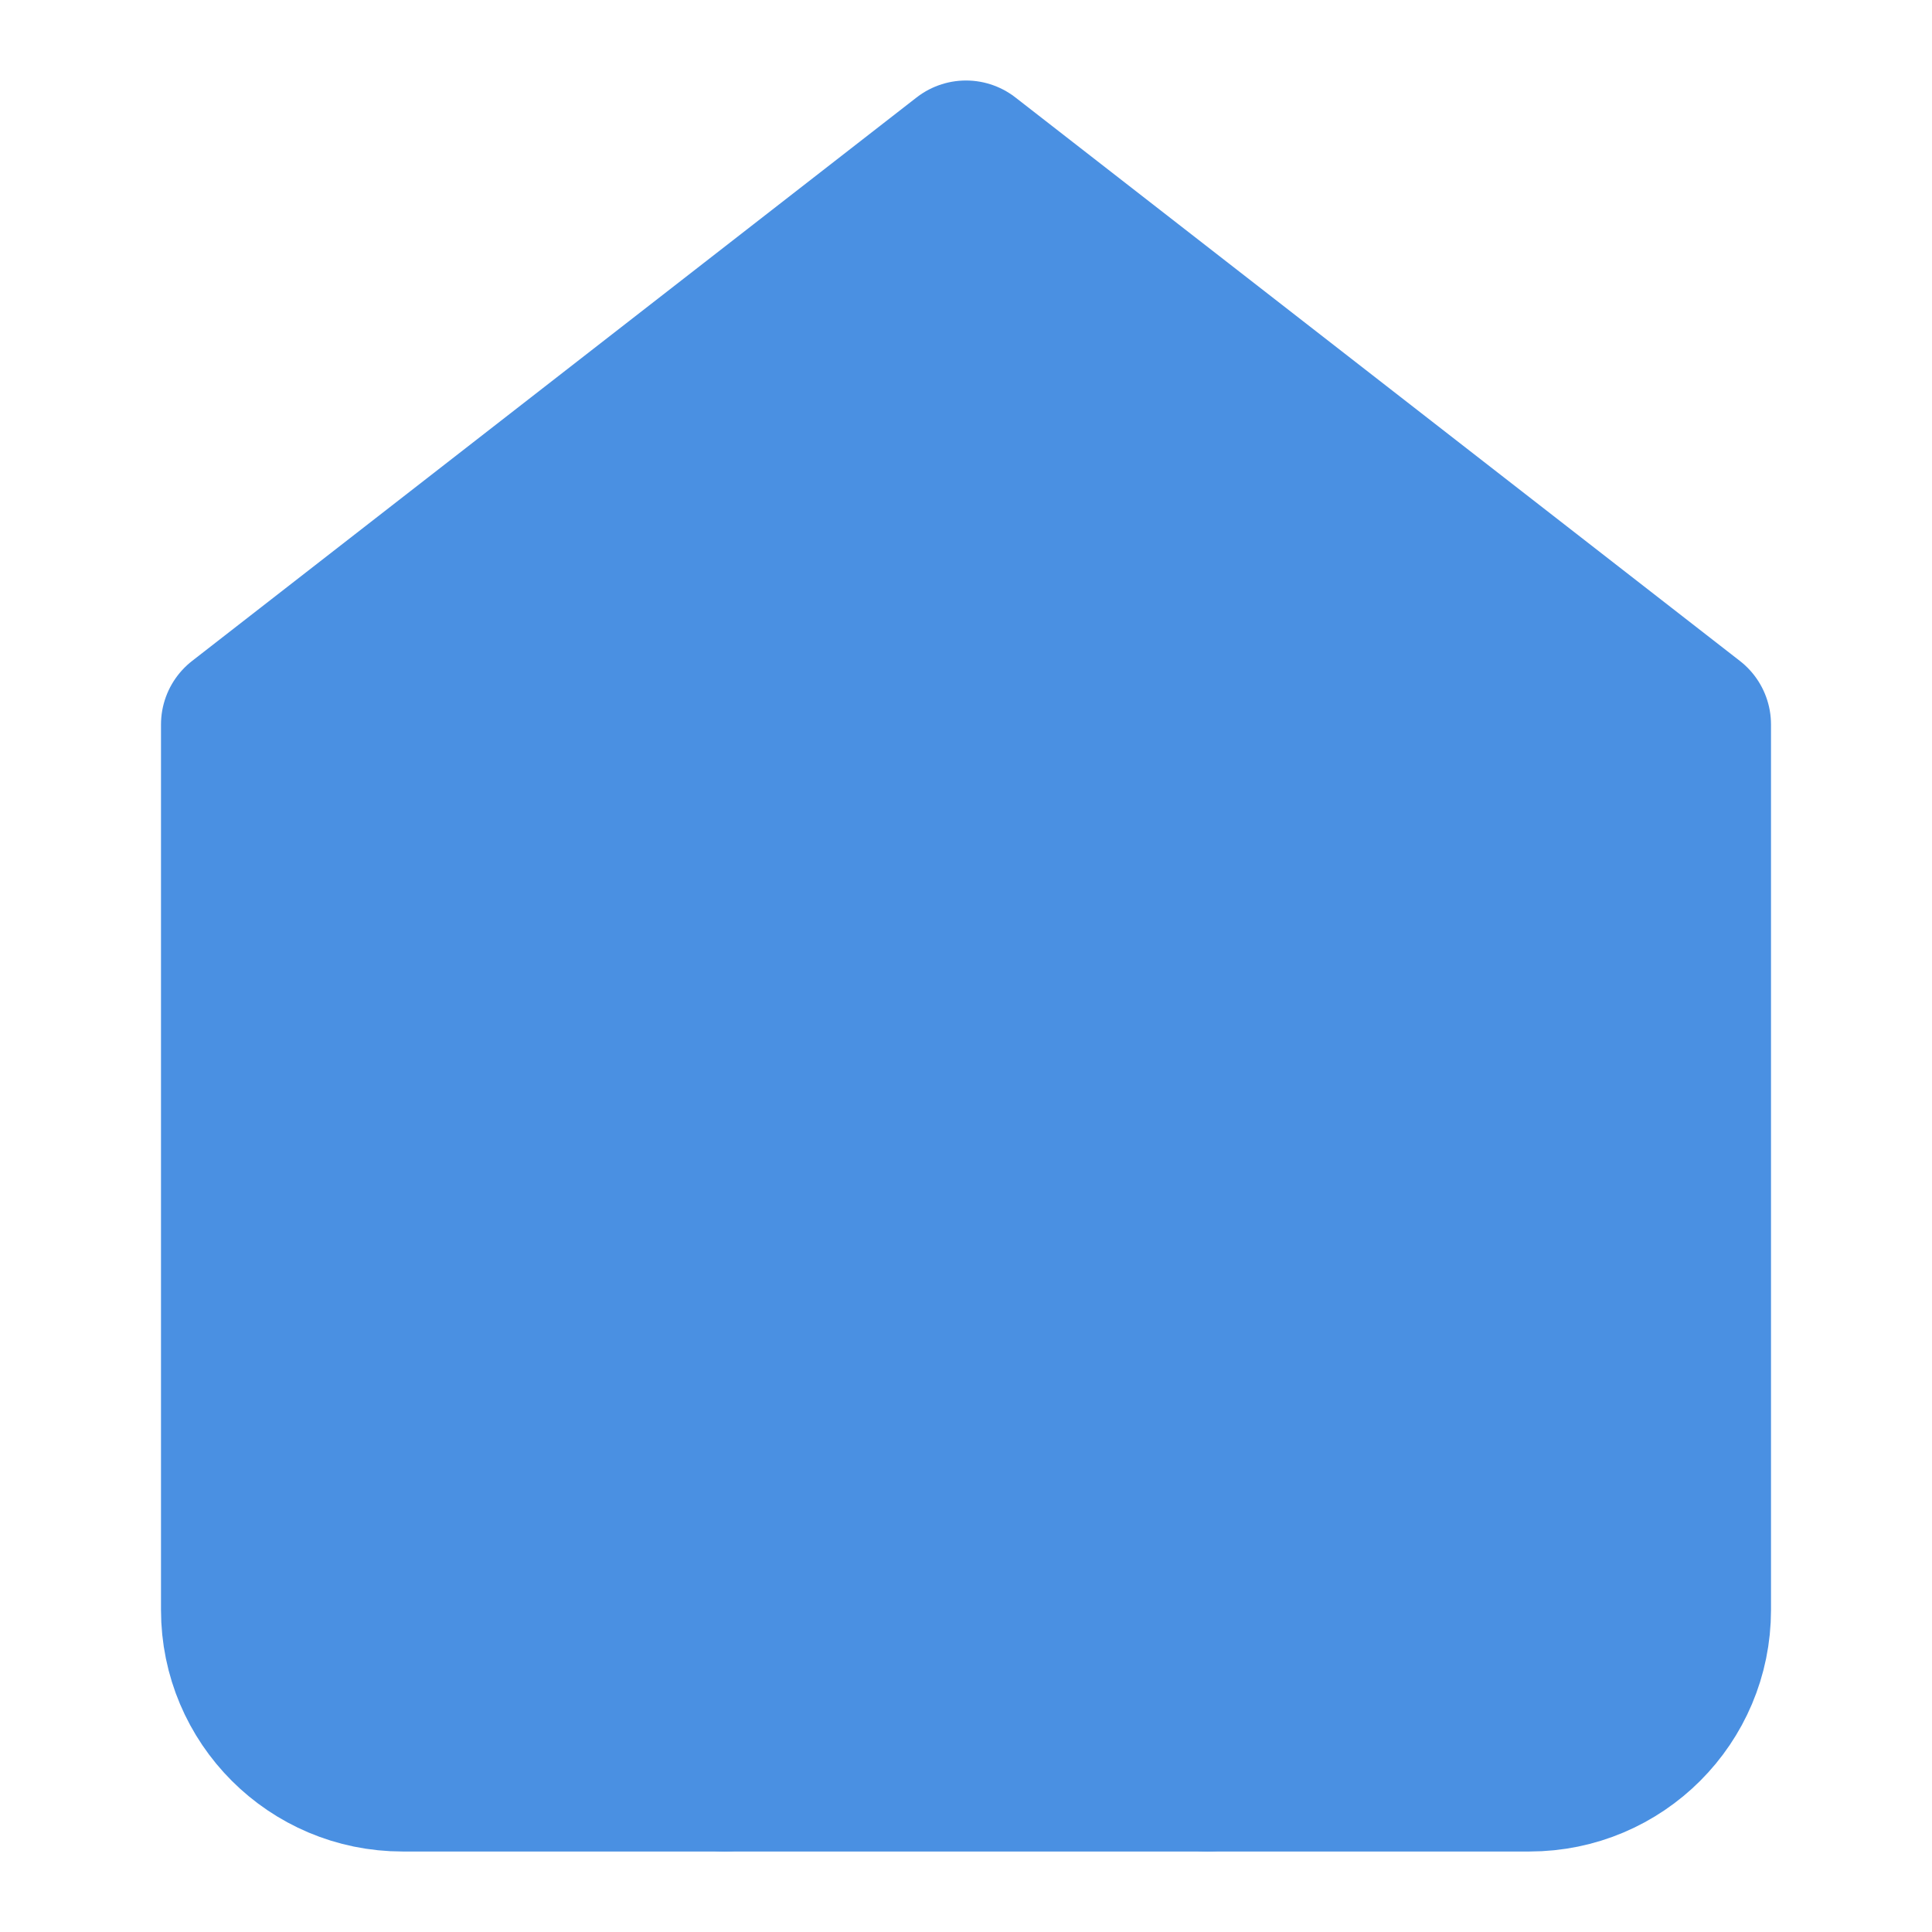
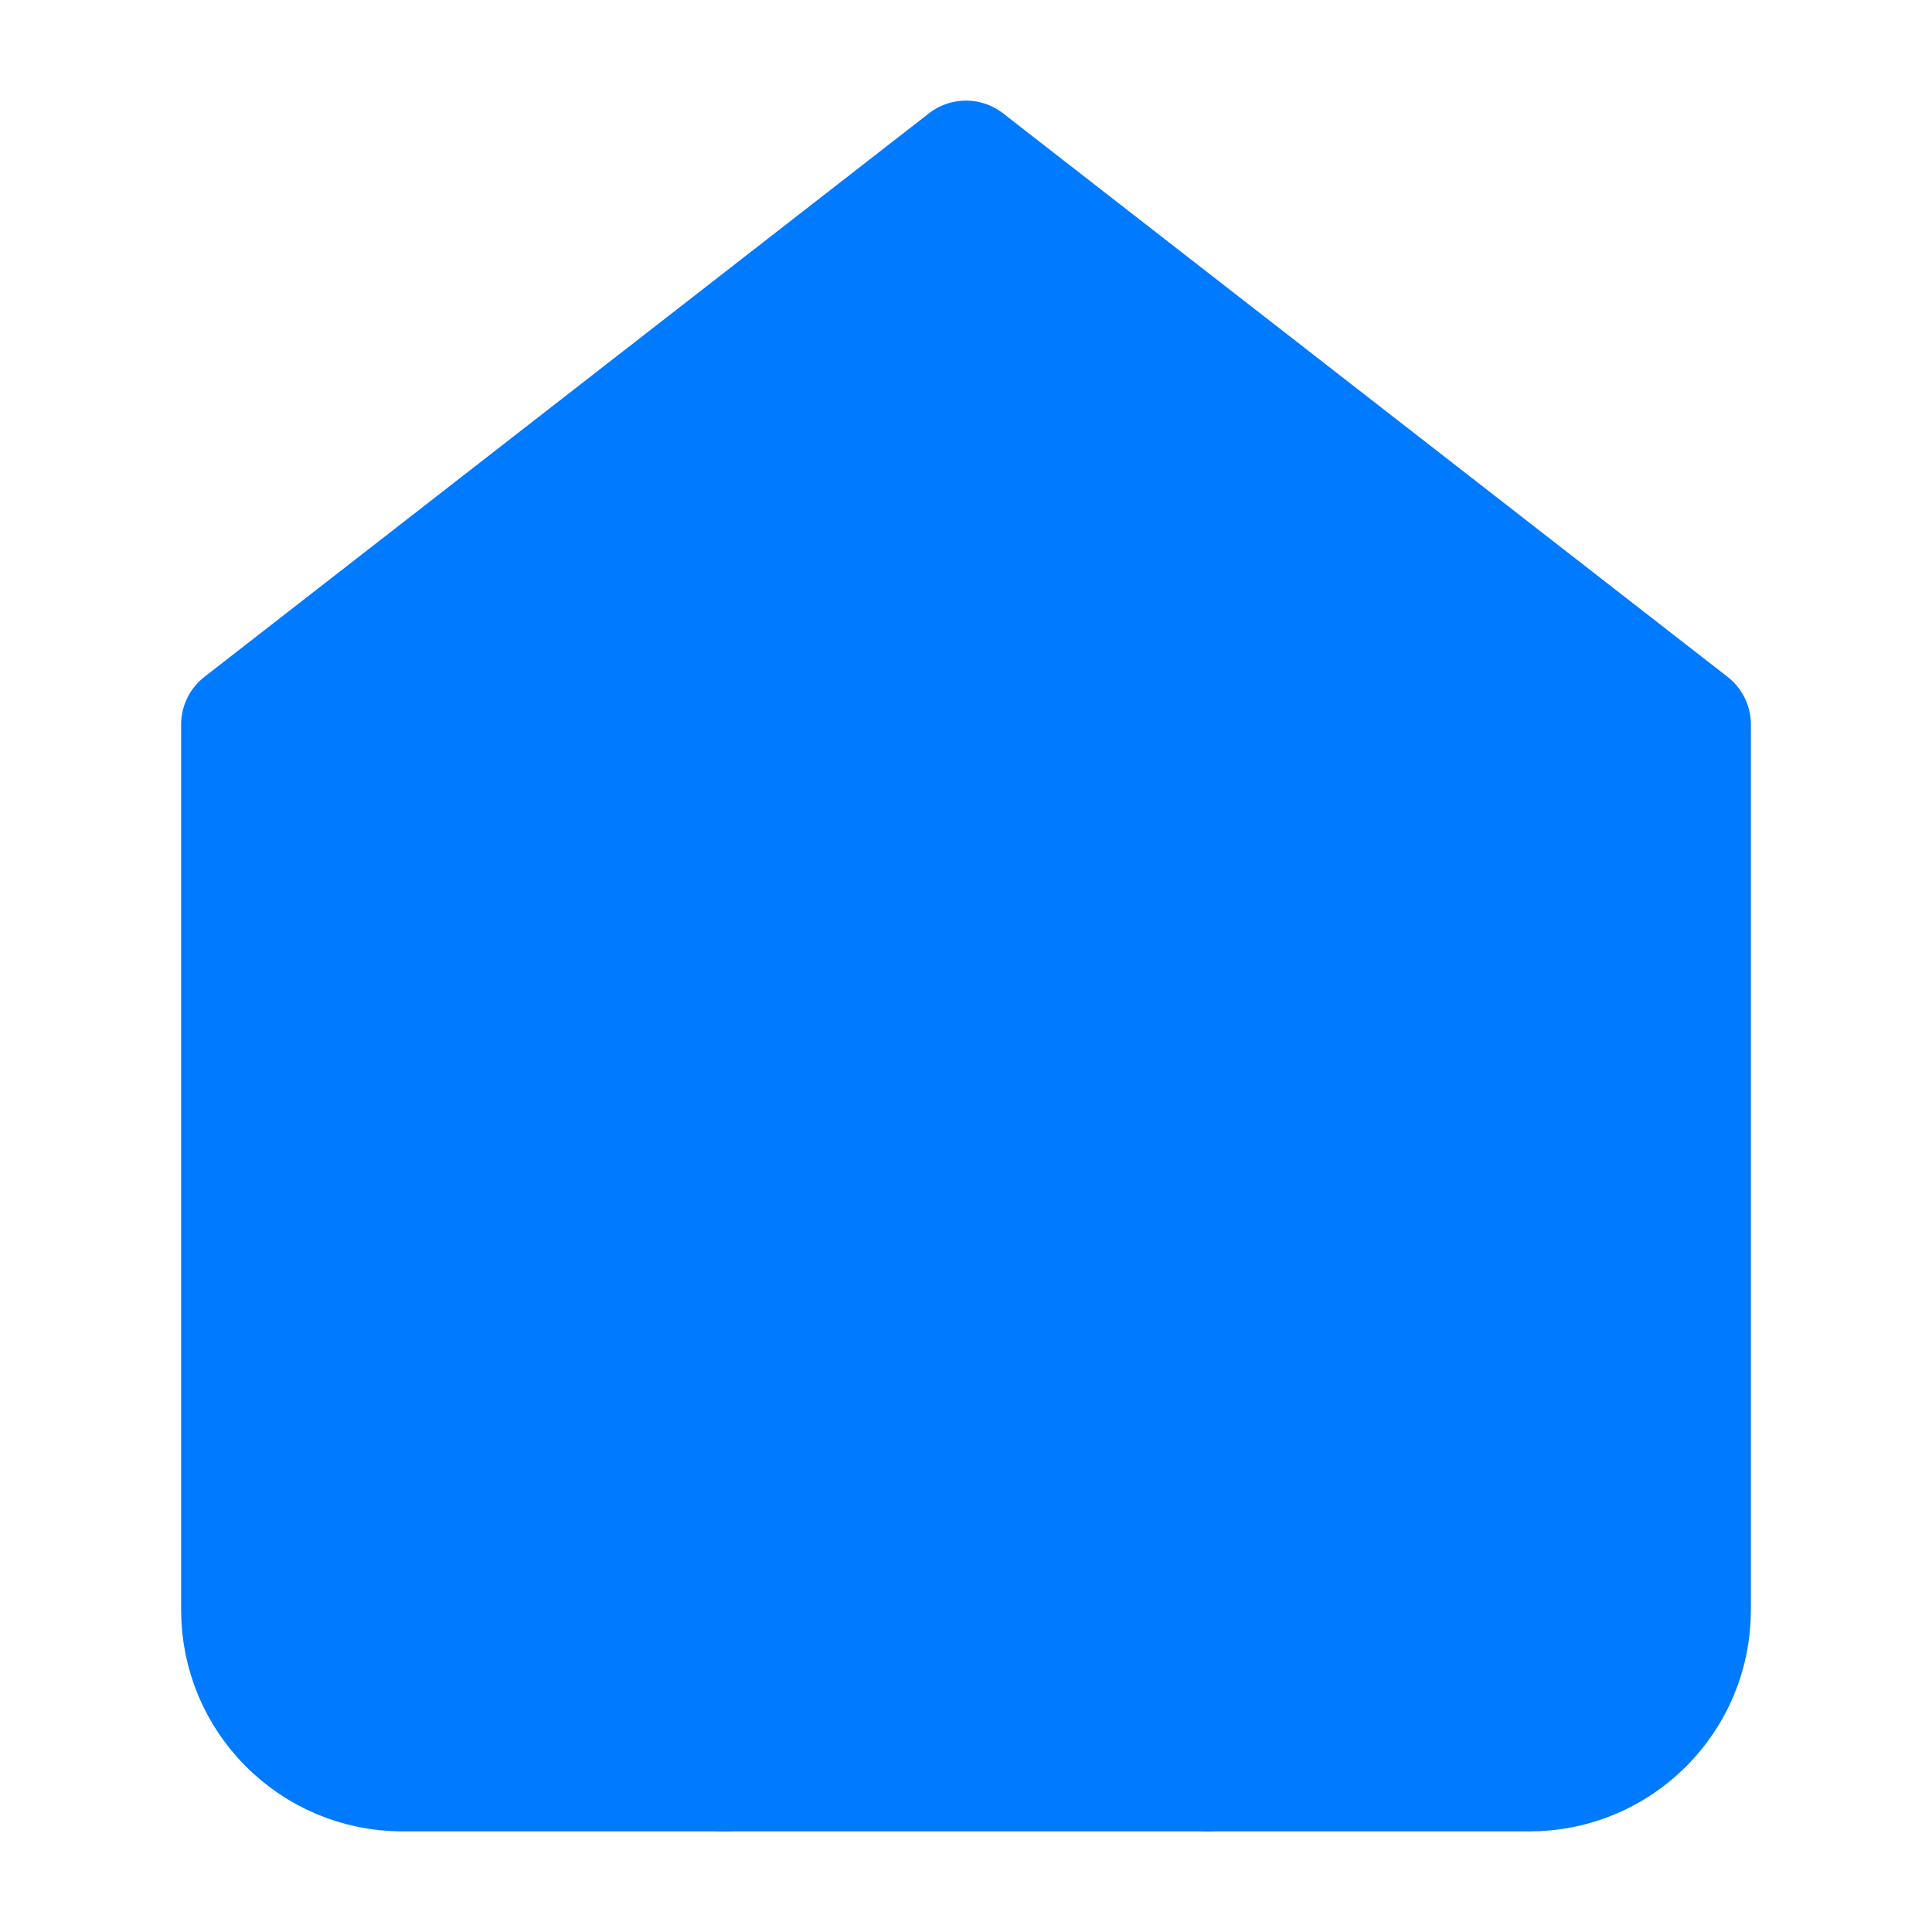
- <svg xmlns="http://www.w3.org/2000/svg" width="24" height="24" viewBox="0 0 24 24" fill="#4A90E2" stroke="#4A90E2" stroke-width="2" stroke-linecap="round" stroke-linejoin="round">
+ <svg xmlns="http://www.w3.org/2000/svg" width="24" height="24" viewBox="0 0 24 24" fill="#007AFF" stroke="#007AFF" stroke-width="1.5" stroke-linecap="round" stroke-linejoin="round">
  <path d="M3 9l9-7 9 7v11a2 2 0 0 1-2 2H5a2 2 0 0 1-2-2z" />
  <polyline points="9,22 9,12 15,12 15,22" />
</svg>
